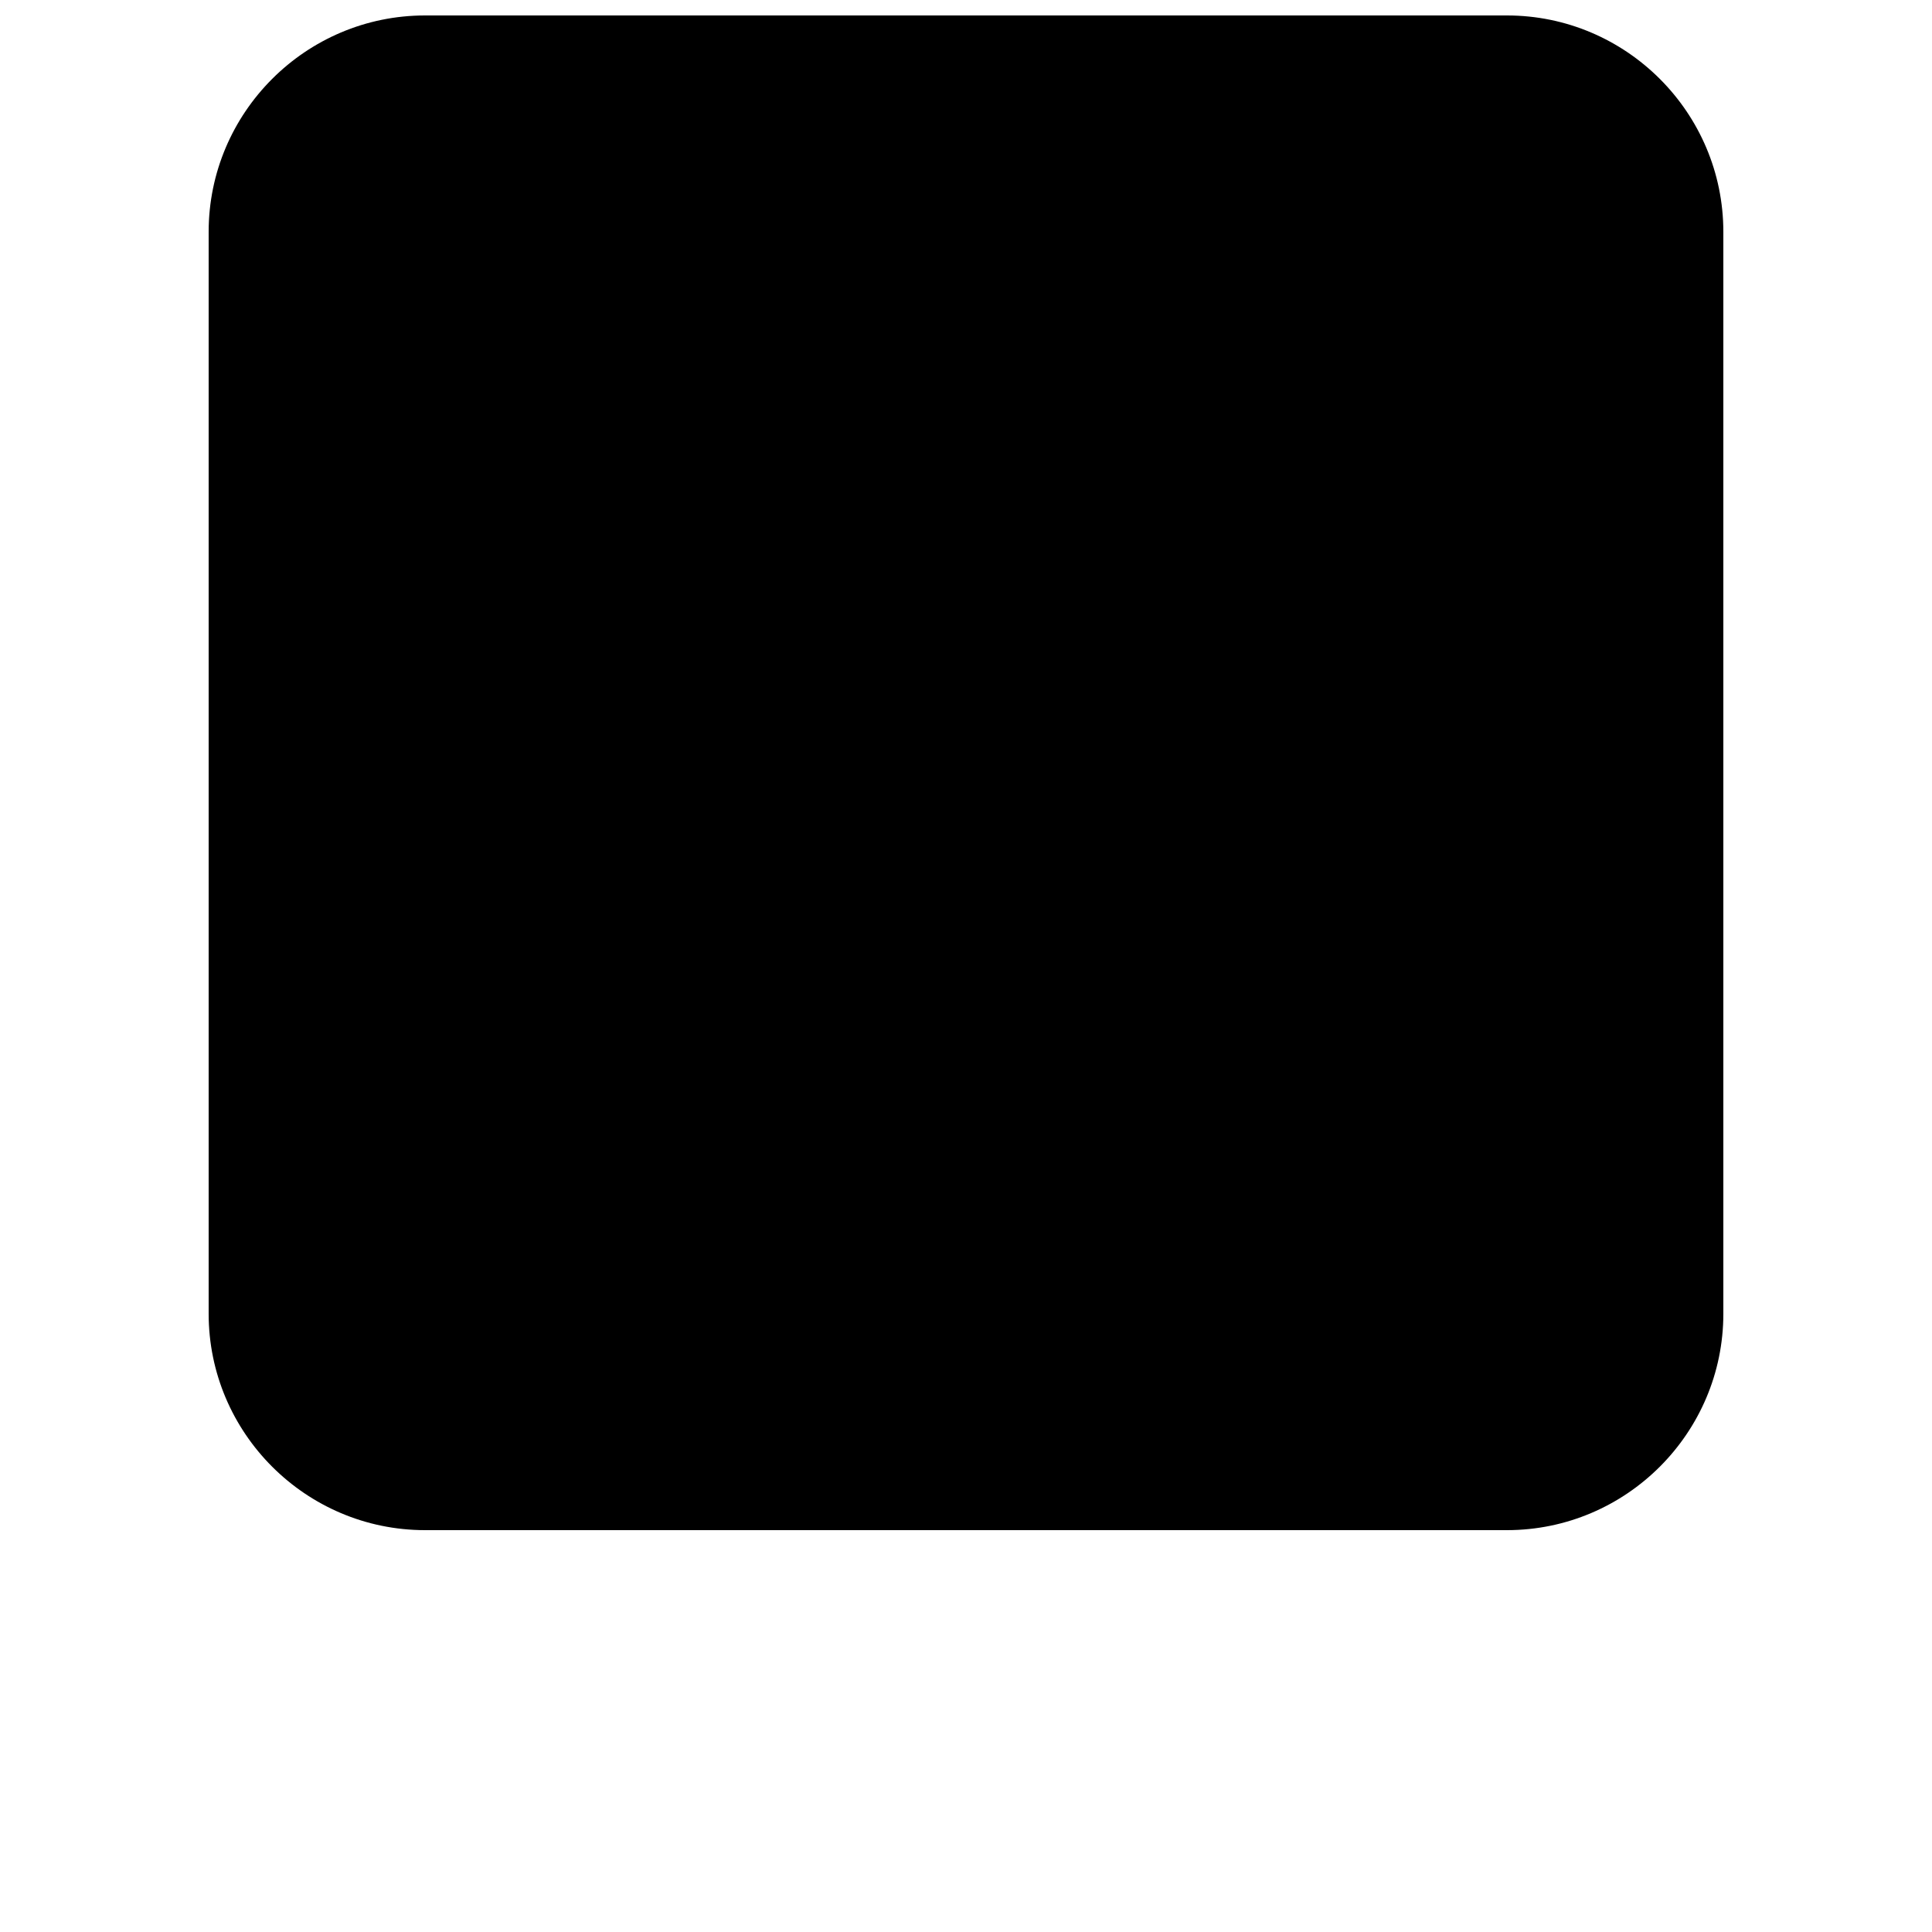
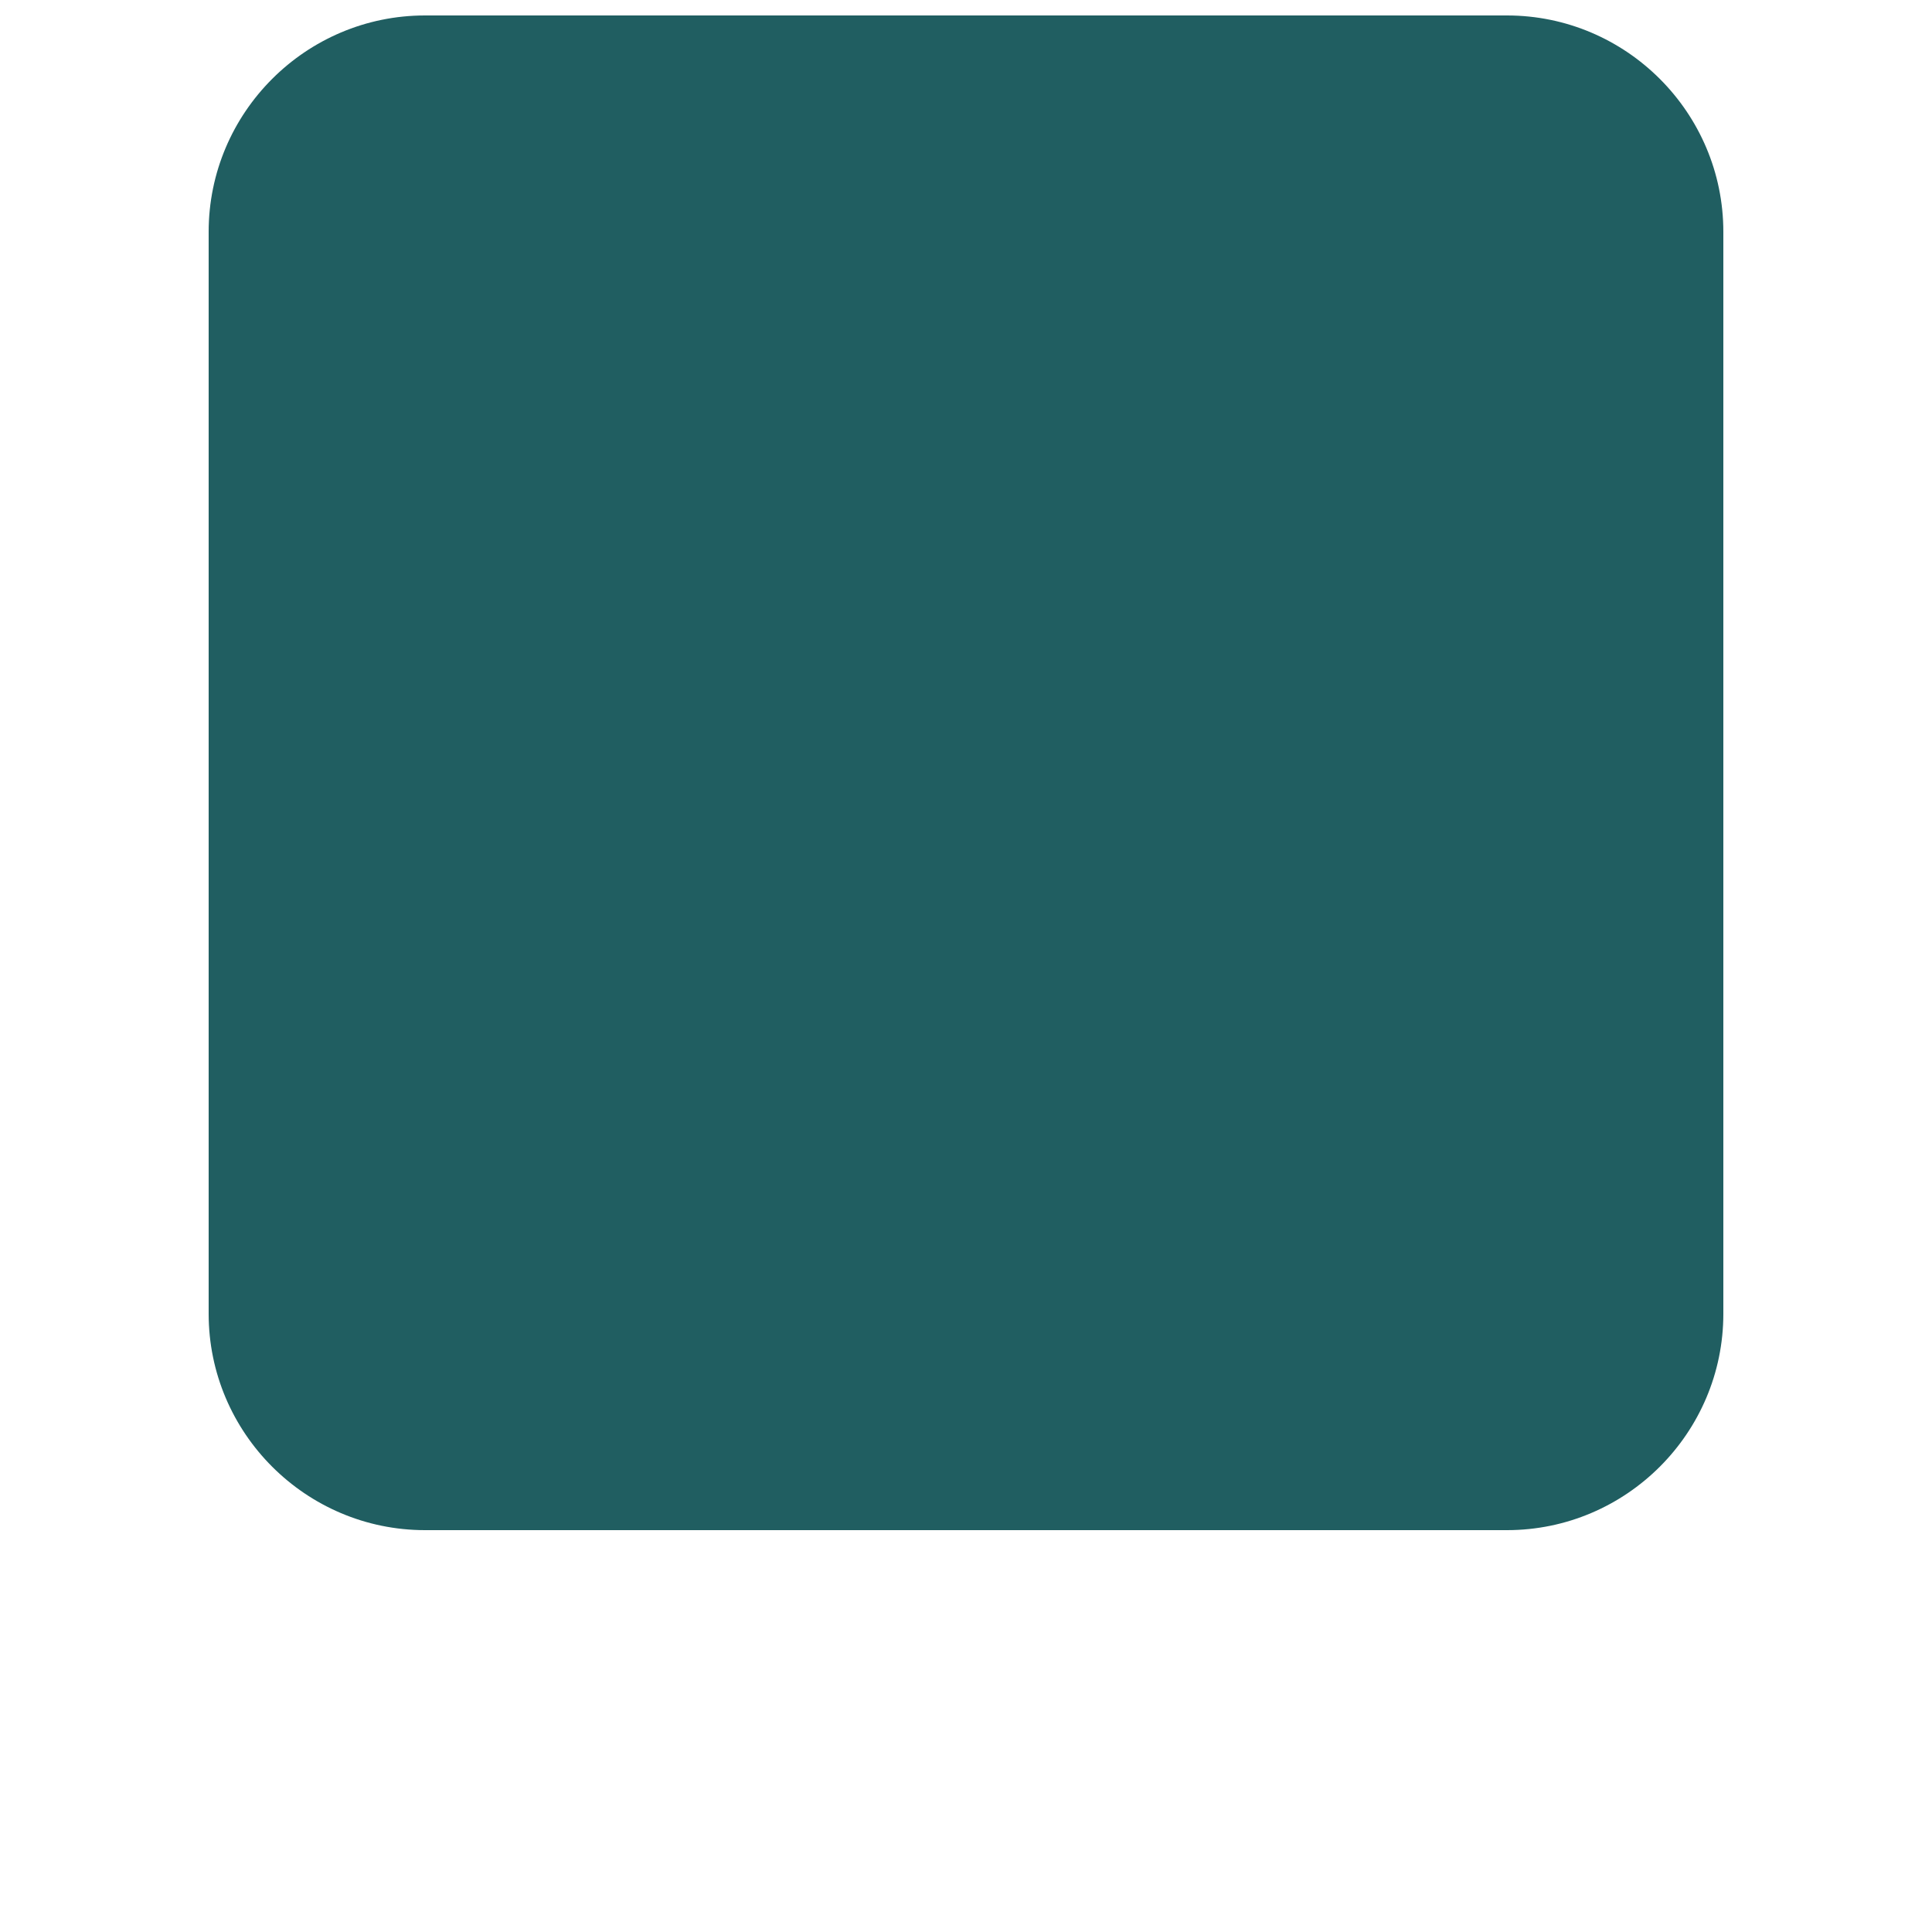
<svg xmlns="http://www.w3.org/2000/svg" version="1.2" viewBox="0 0 700 700" width="700" height="700">
  <style>
- 		.s0 { fill: #000000 } 
+ 		.s0 { fill: #205E61 } 
	</style>
  <g id="Layer">
    <path id="Layer" class="s0" d="m546 554.4h-392c-43.2 0-78.4-35.2-78.4-78.4v-392c0-43.2 35.2-78.4 78.4-78.4h392c43.2 0 78.4 35.2 78.4 78.4v392c0 43.2-35.2 78.4-78.4 78.4z" />
  </g>
</svg>
